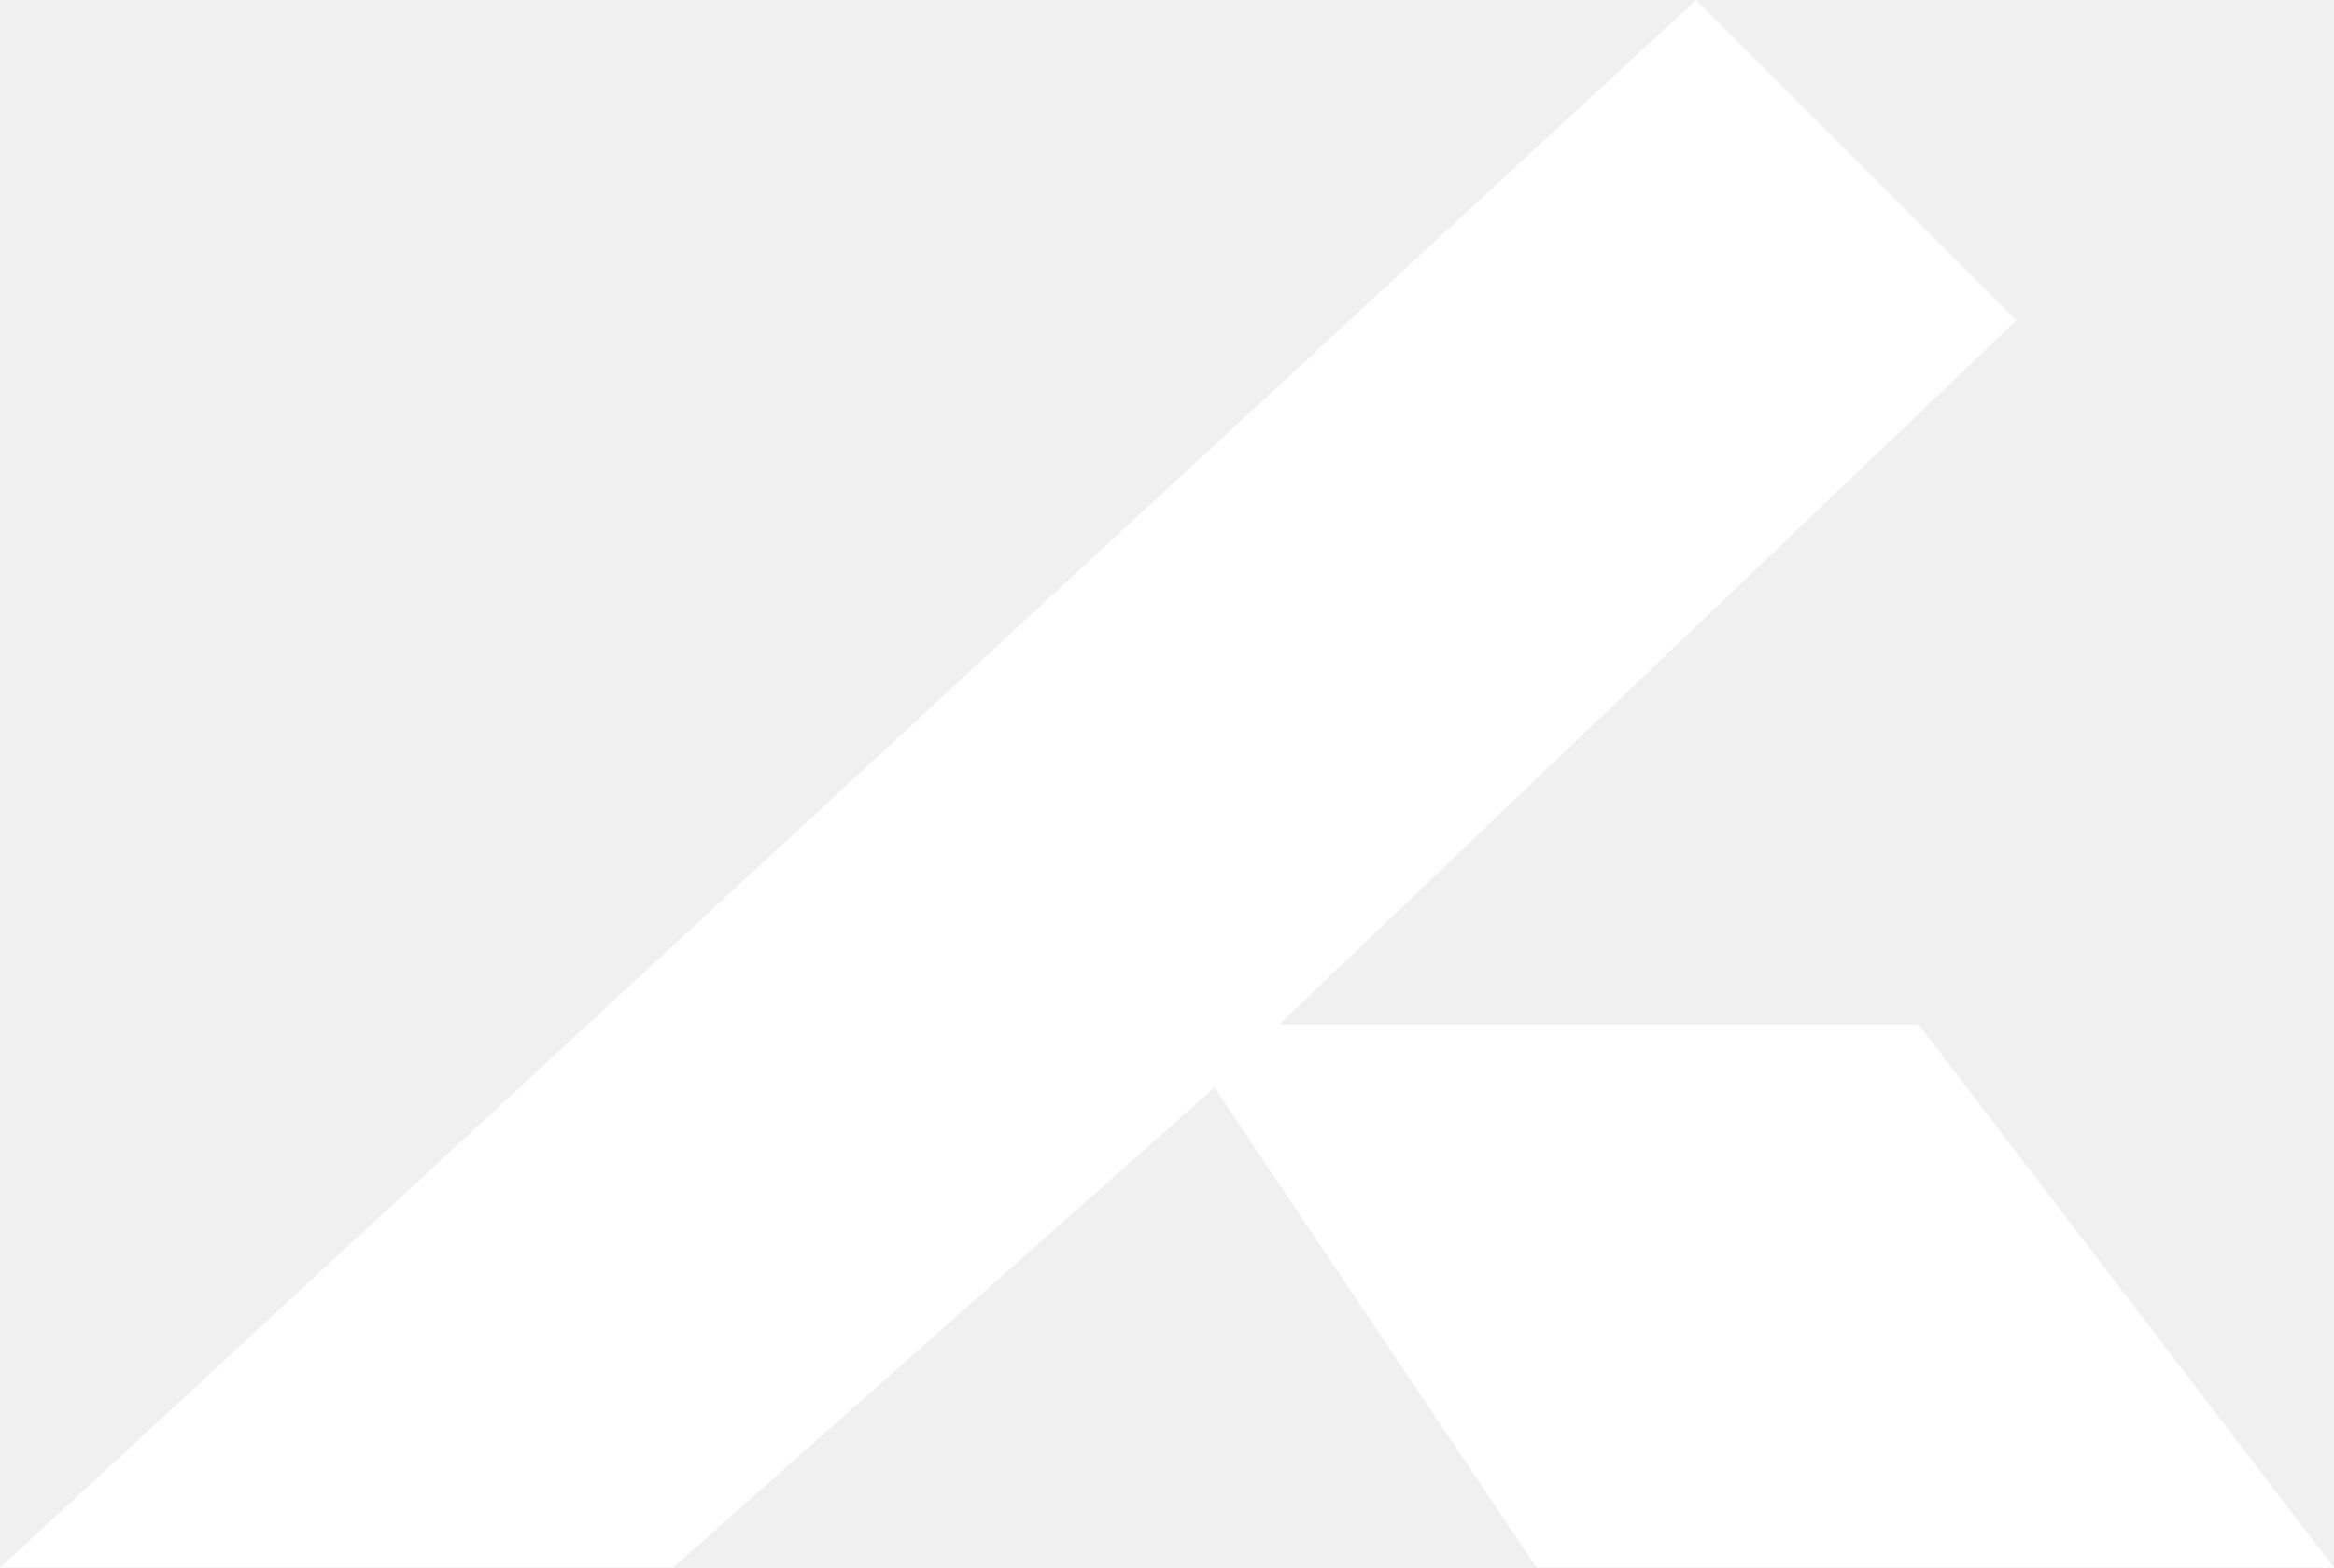
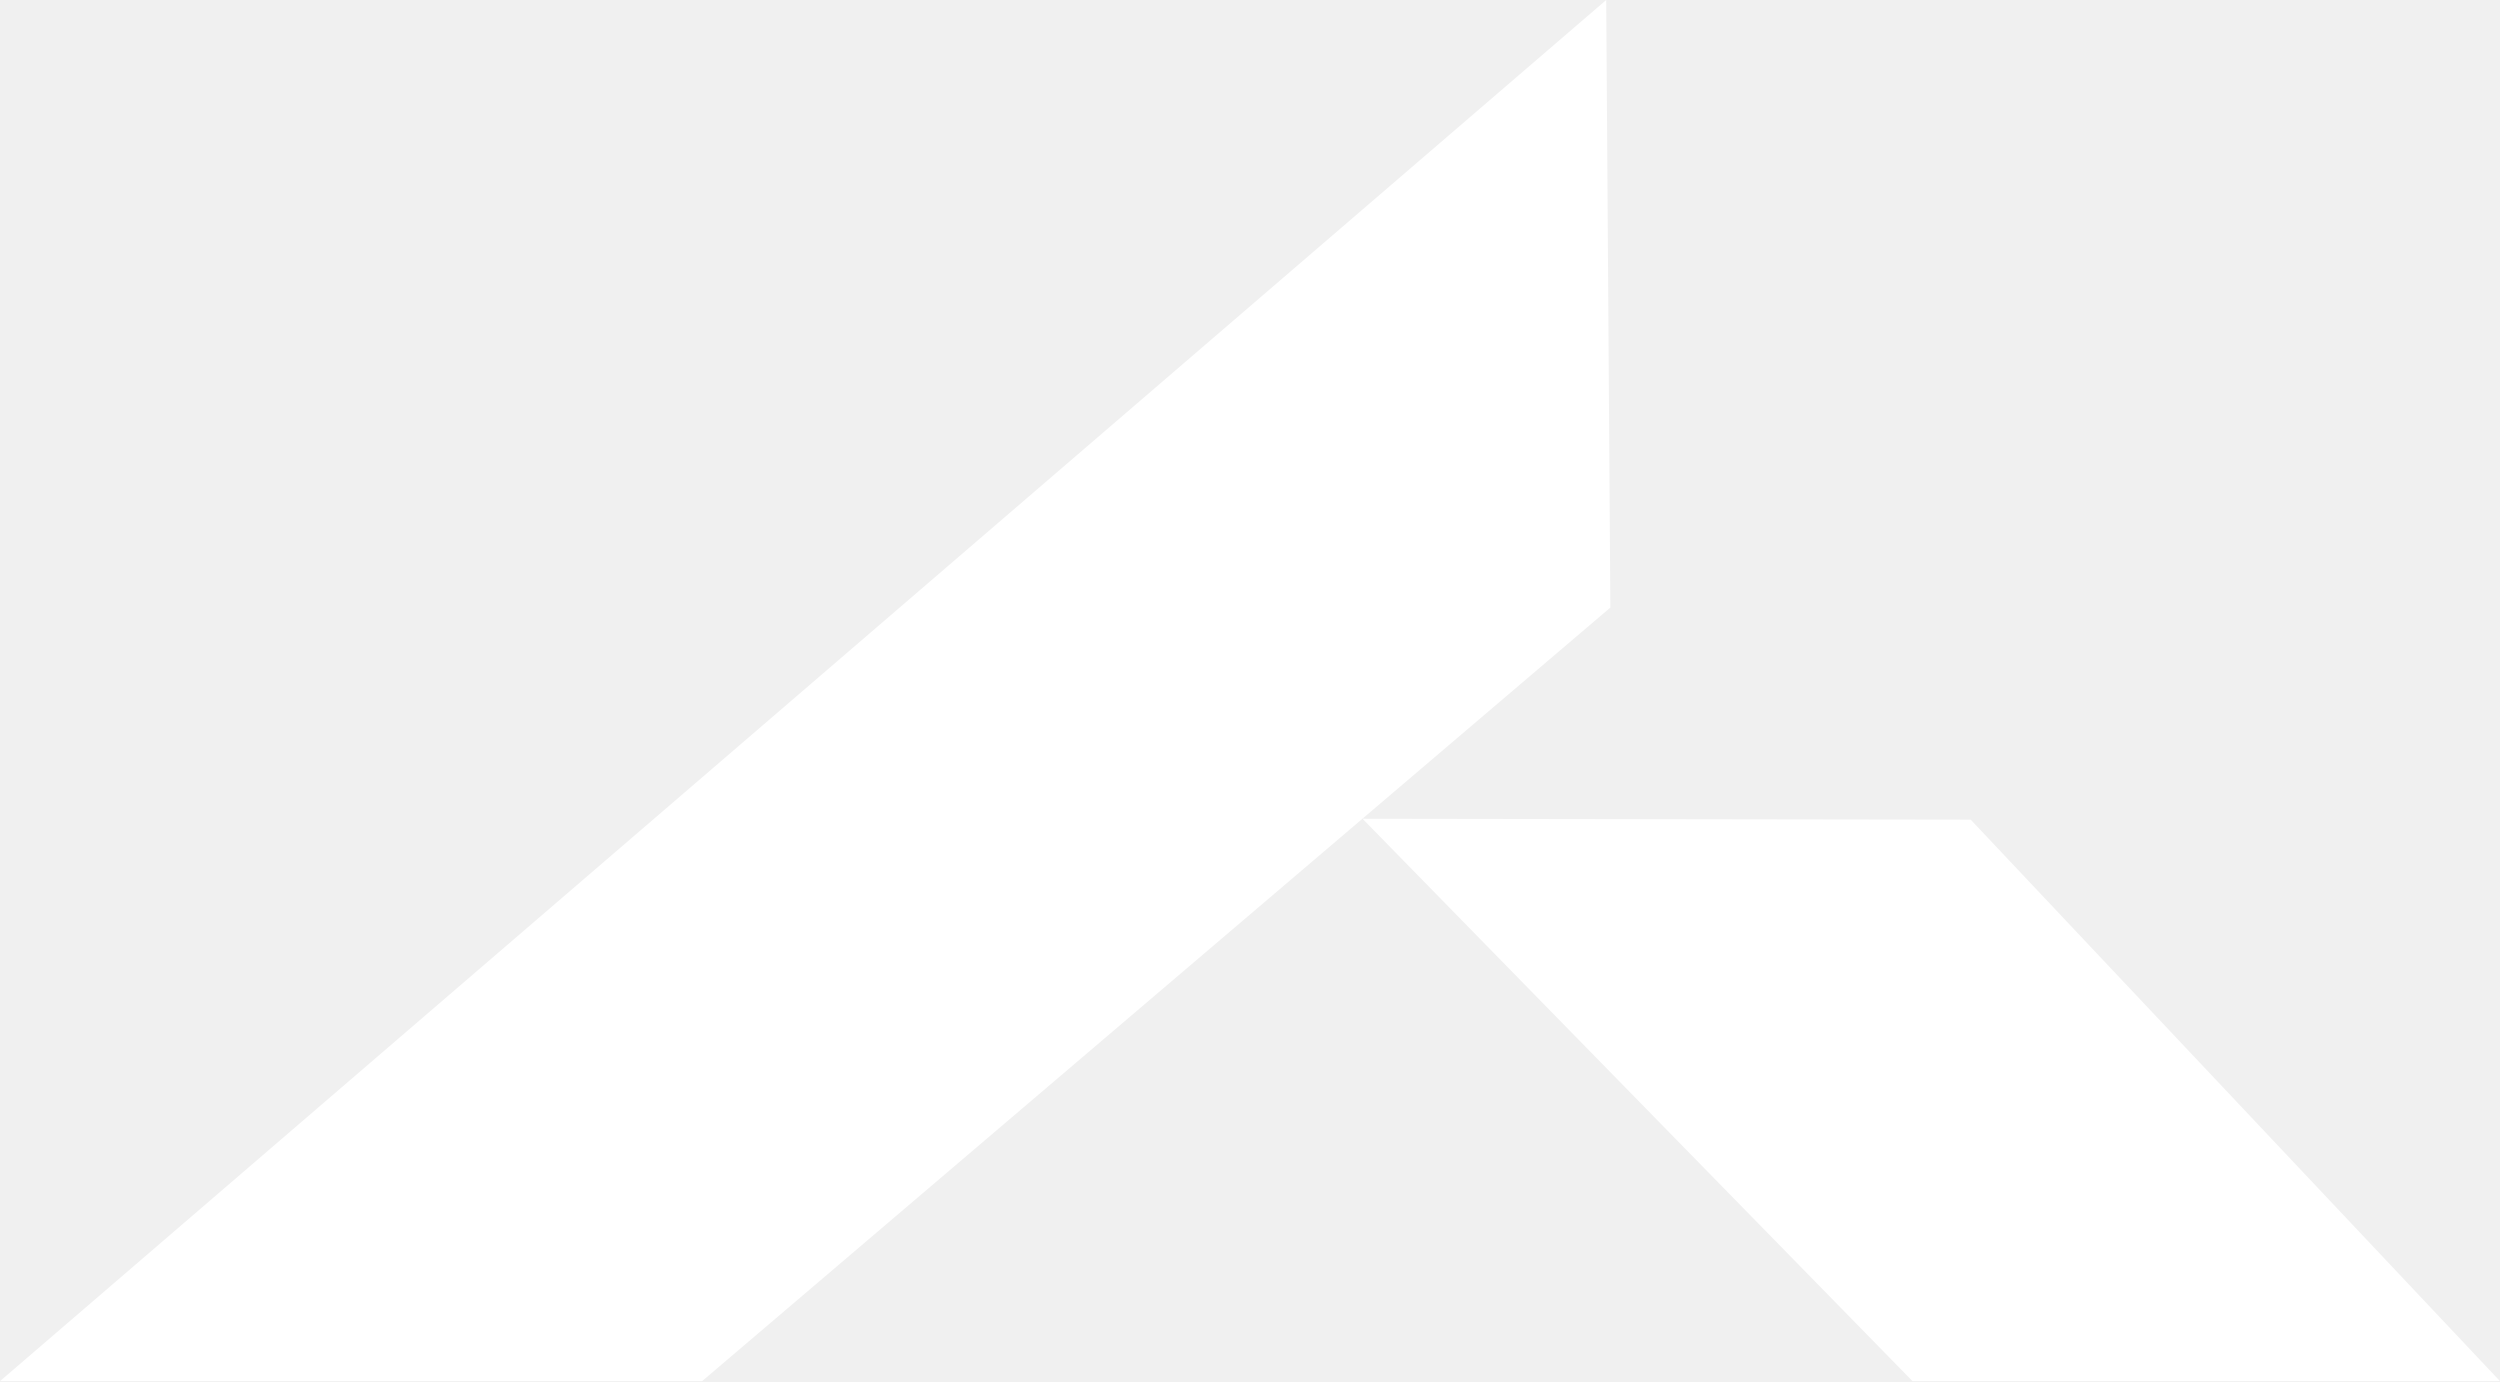
- <svg xmlns="http://www.w3.org/2000/svg" id="b" data-name="Layer 2" viewBox="0 0 72.99 49.04">
-   <g id="c" data-name="Layer 1">
-     <g id="d" data-name="symbol-9">
-       <polygon points="72.99 49.04 48.05 49.04 37.98 34.02 21.04 49.04 0 49.04 53.04 0 63.06 10.02 40 32.05 60 32.05 72.99 49.04" fill="#fff" />
-     </g>
+ <svg xmlns="http://www.w3.org/2000/svg" id="b" data-name="Layer 2" viewBox="0 0 84.64 46.76">
+   <g id="c" data-name="b">
+     <polygon points="23.77 46.76 0 46.76 54.38 0 54.52 20.57 23.77 46.76" fill="#fff" />
+     <polygon points="64.75 46.76 46.13 27.72 66.72 27.75 84.64 46.76 64.75 46.76" fill="#fff" />
  </g>
</svg>
